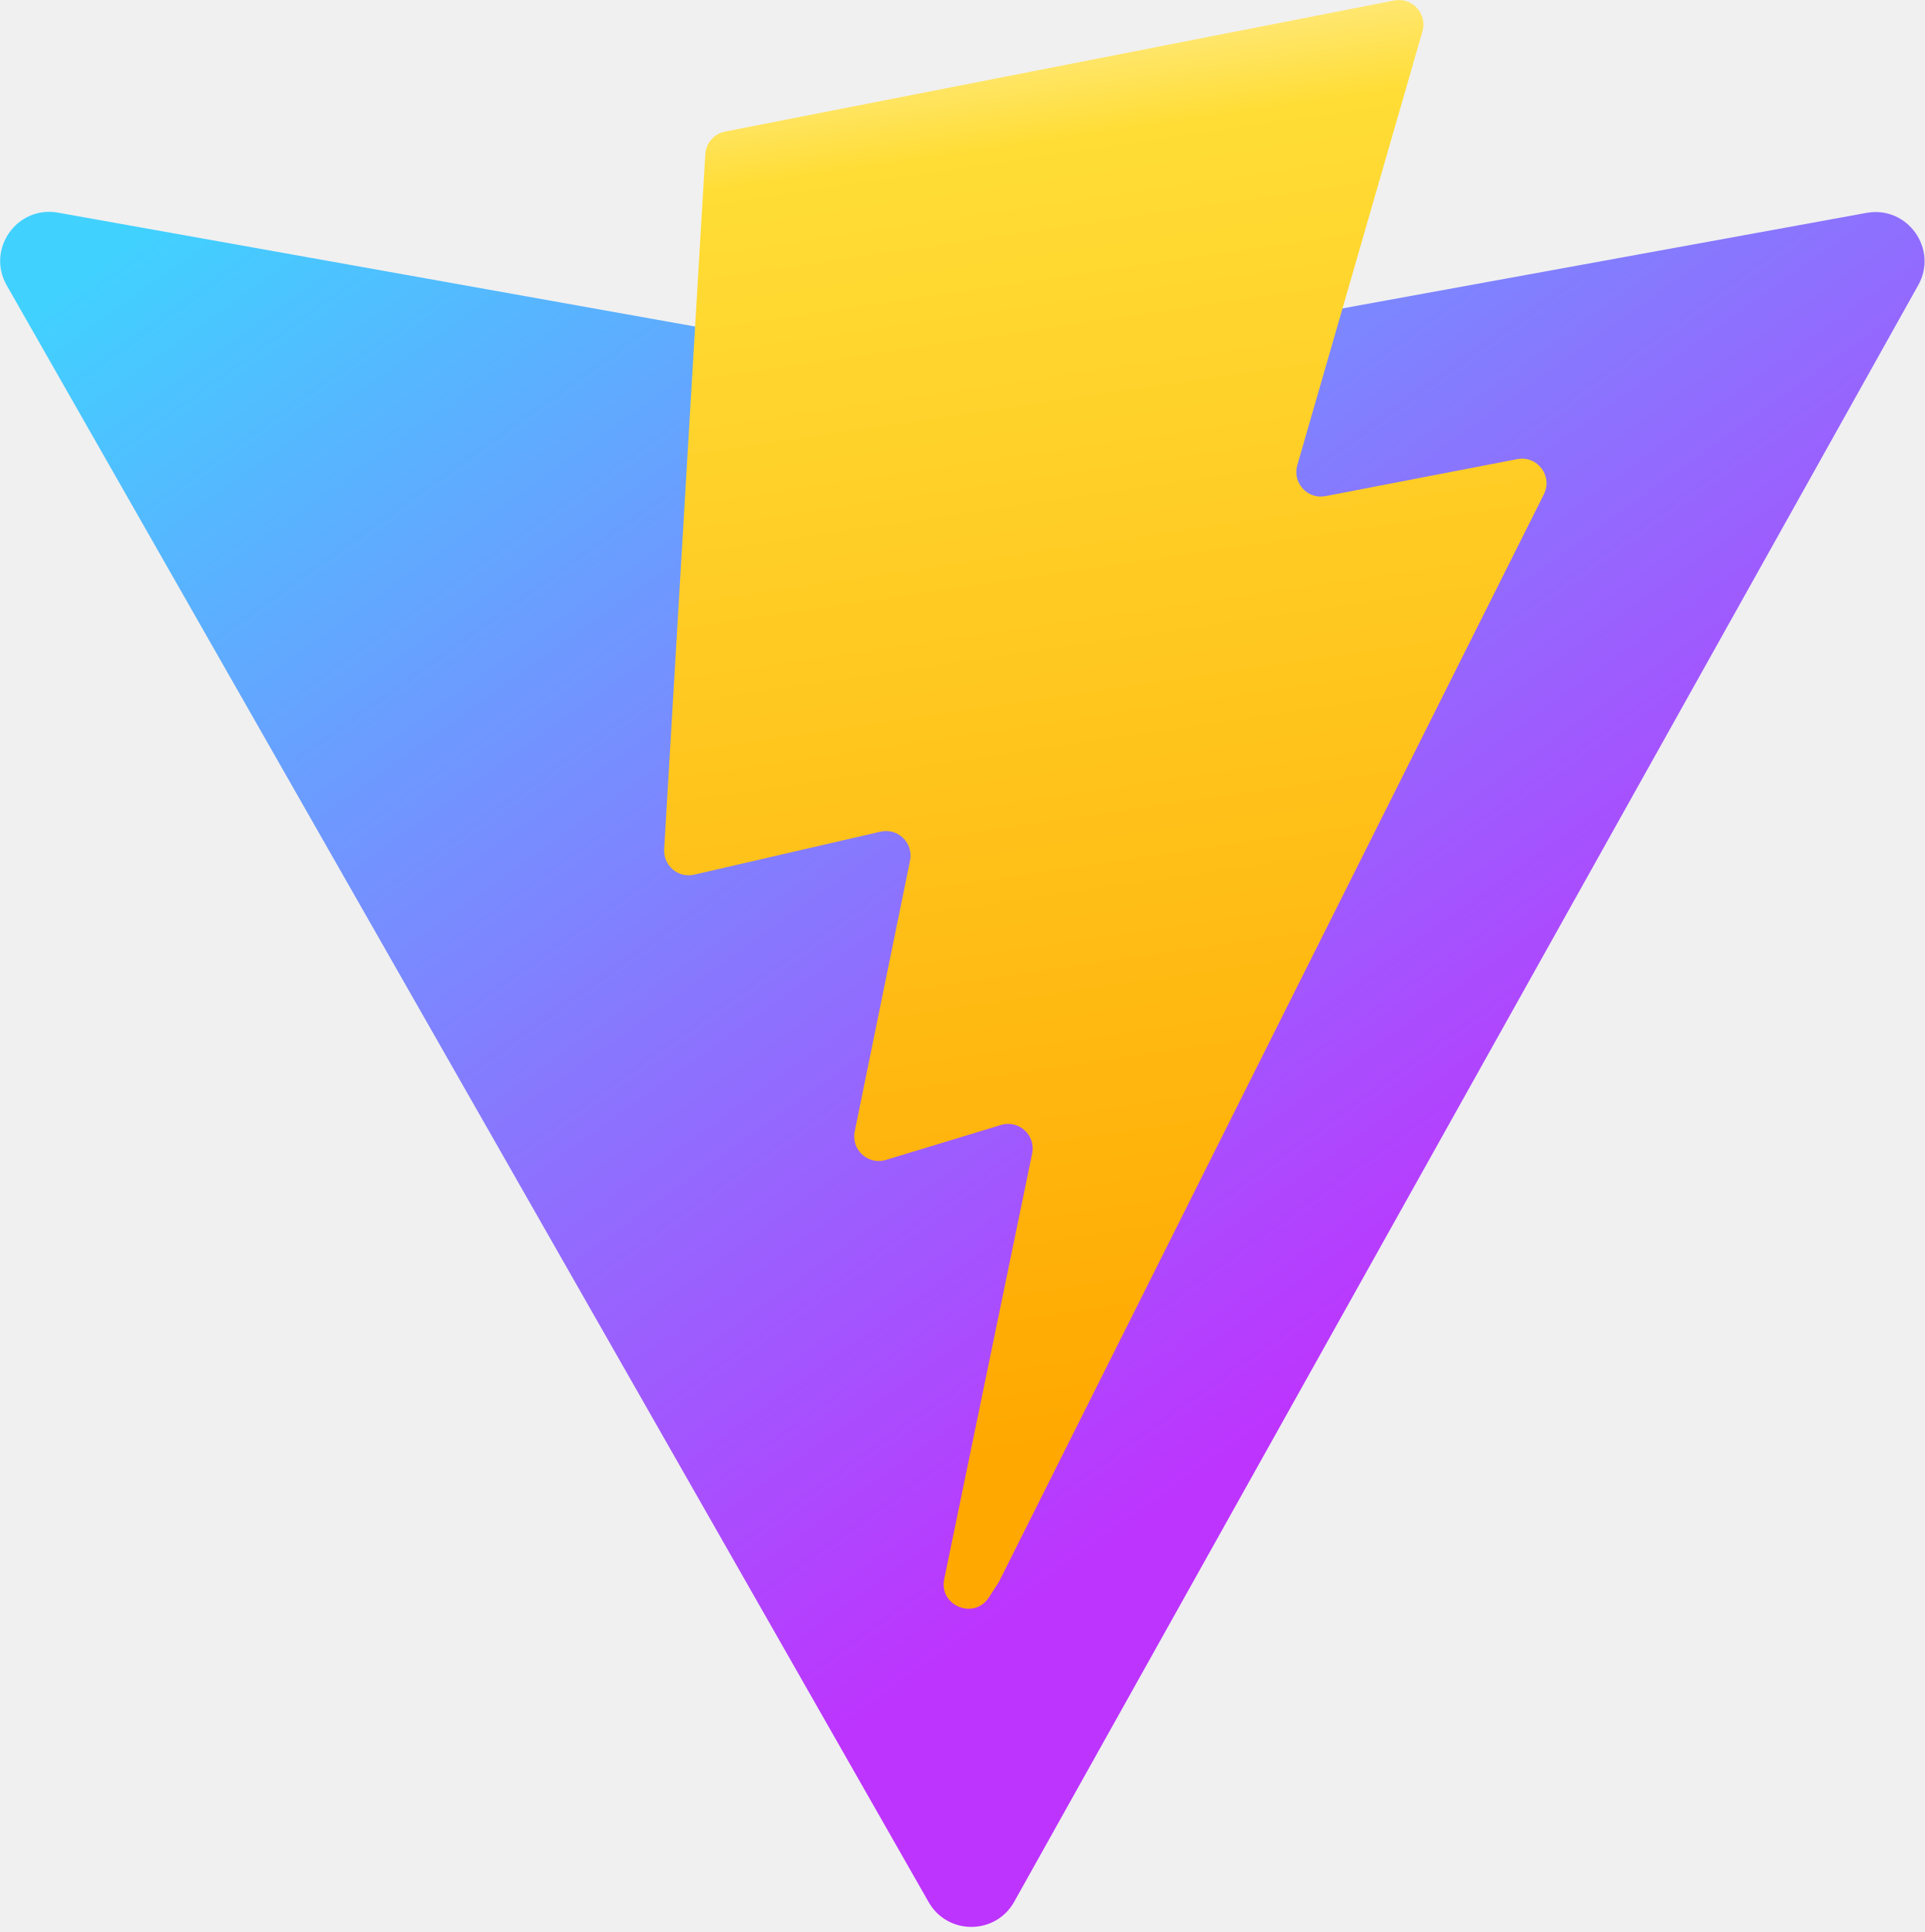
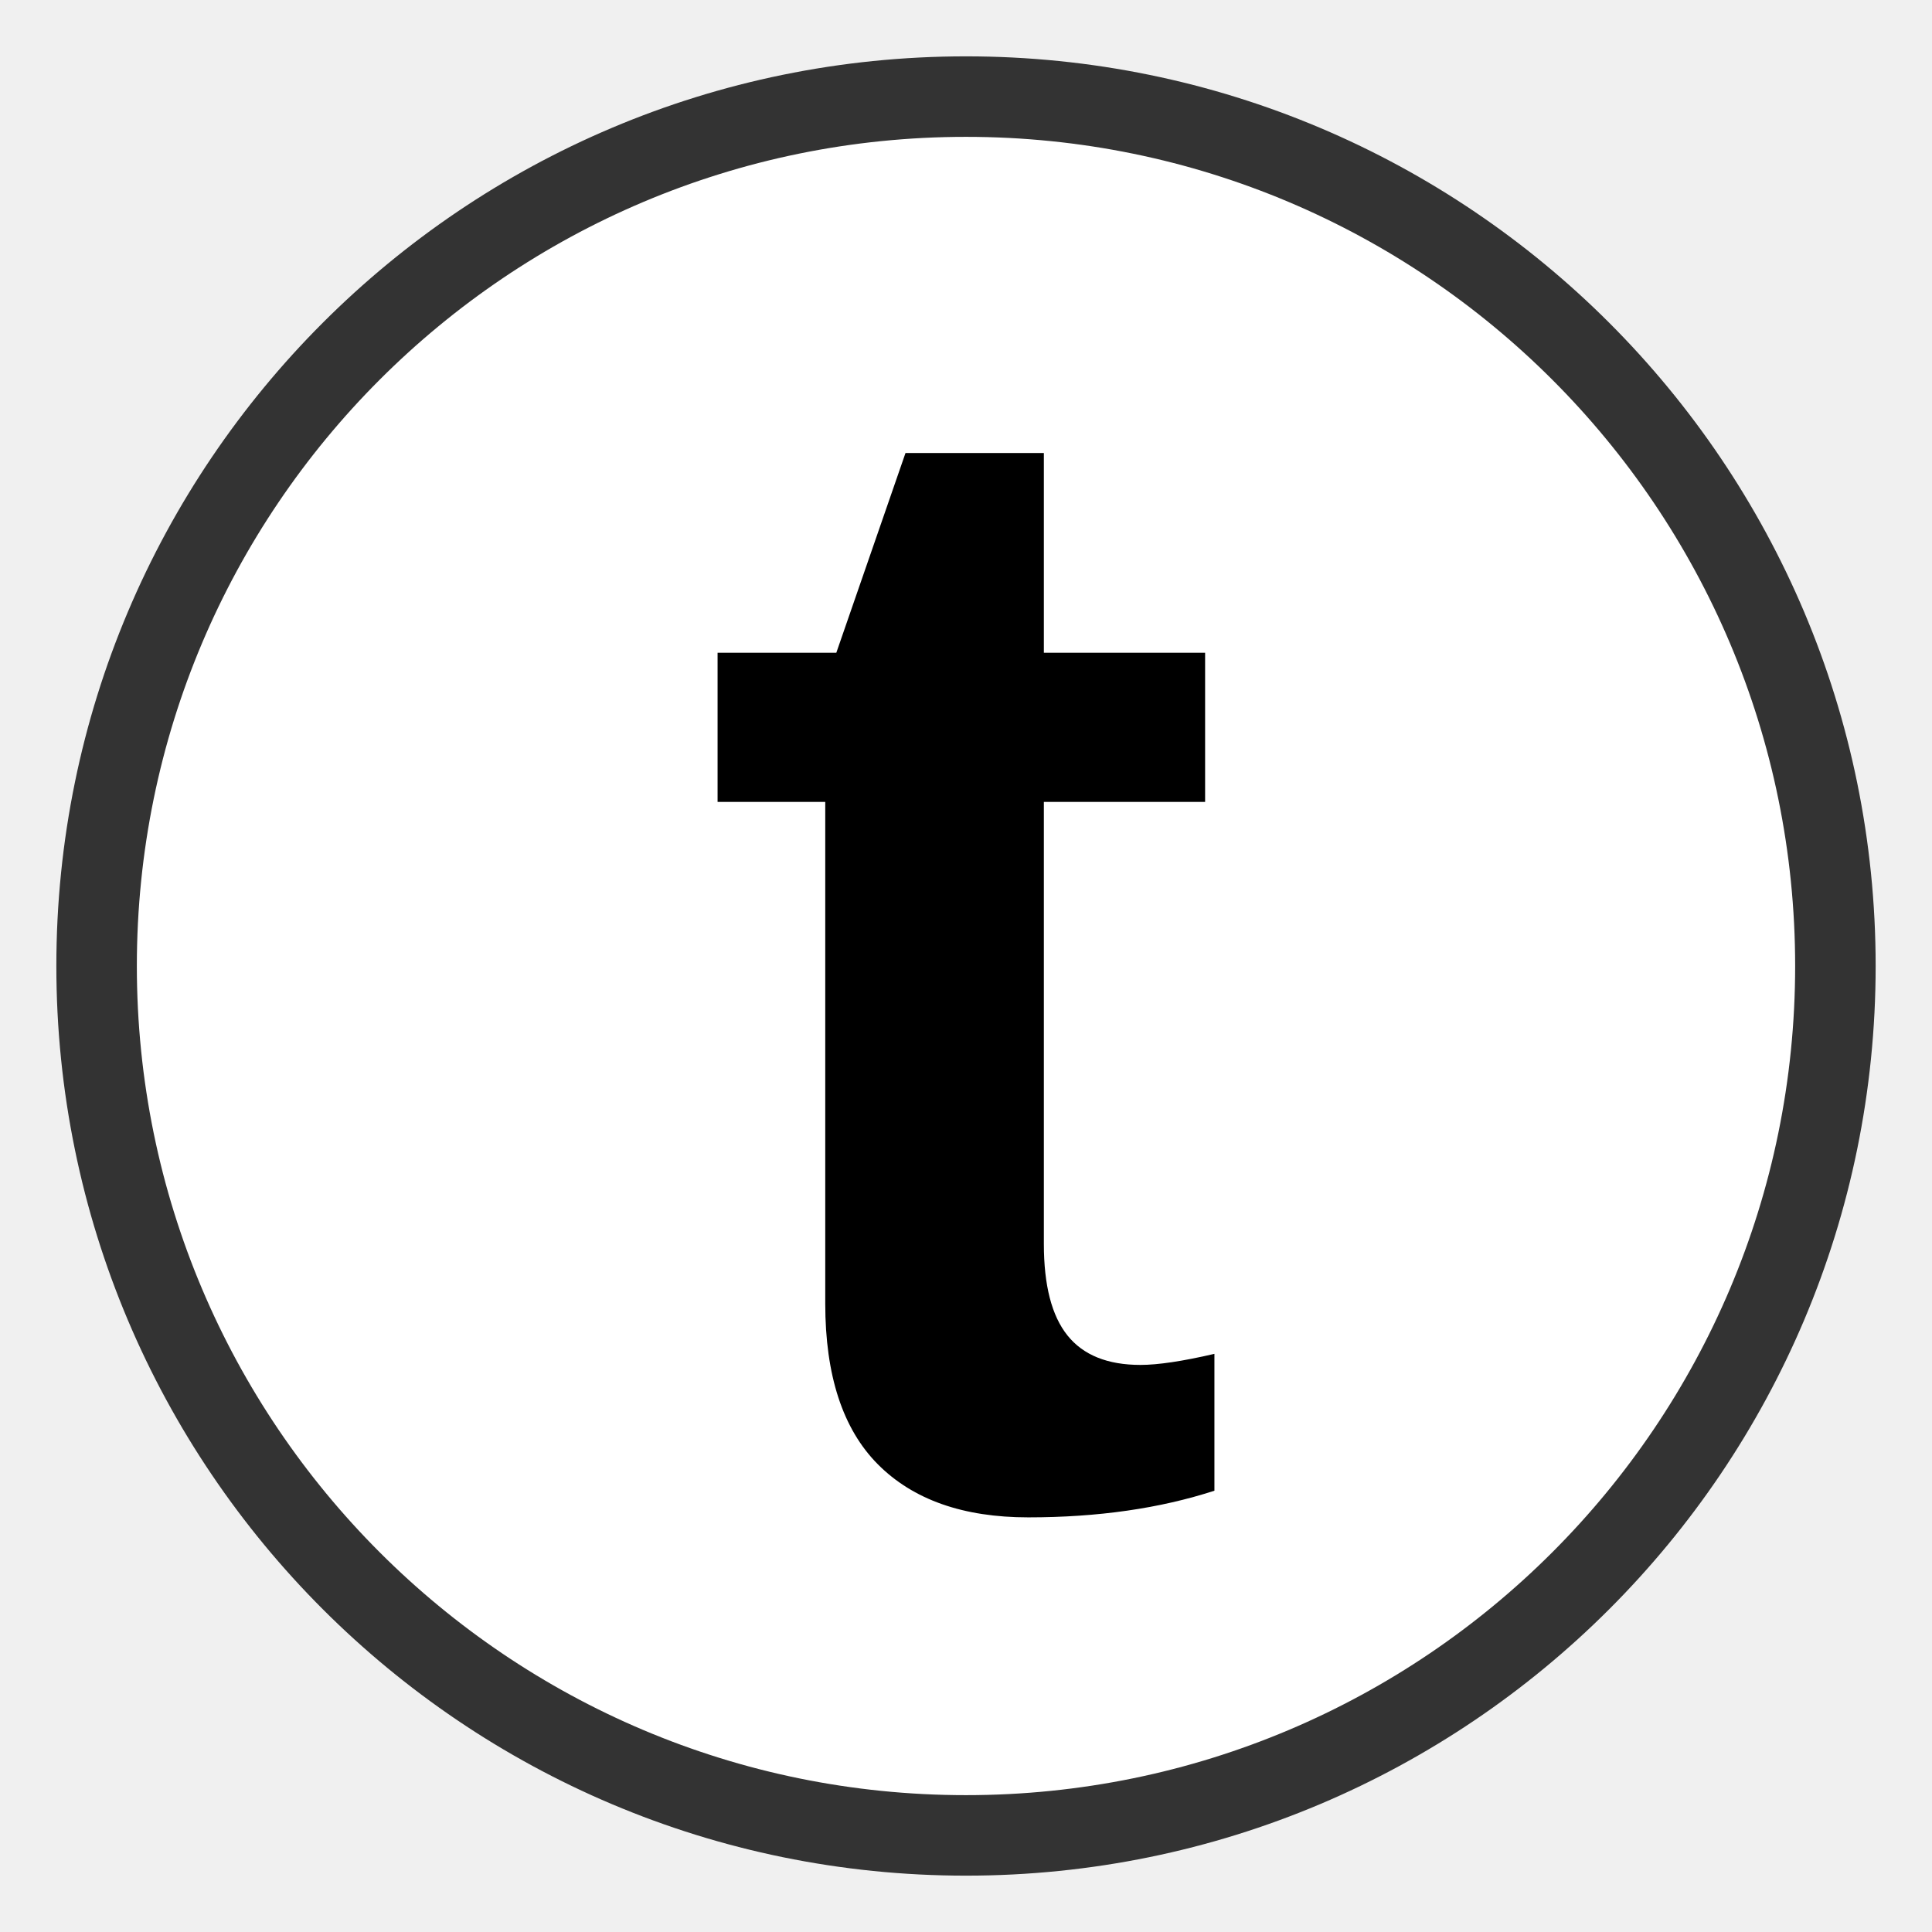
- <svg xmlns="http://www.w3.org/2000/svg" aria-hidden="true" role="img" class="iconify iconify--logos" width="31.88" height="32" preserveAspectRatio="xMidYMid meet" viewBox="0 0 256 257">
-   <defs>
-     <linearGradient id="IconifyId1813088fe1fbc01fb466" x1="-.828%" x2="57.636%" y1="7.652%" y2="78.411%">
-       <stop offset="0%" stop-color="#41D1FF" />
-       <stop offset="100%" stop-color="#BD34FE" />
-     </linearGradient>
-     <linearGradient id="IconifyId1813088fe1fbc01fb467" x1="43.376%" x2="50.316%" y1="2.242%" y2="89.03%">
-       <stop offset="0%" stop-color="#FFEA83" />
-       <stop offset="8.333%" stop-color="#FFDD35" />
-       <stop offset="100%" stop-color="#FFA800" />
-     </linearGradient>
-   </defs>
-   <path fill="url(#IconifyId1813088fe1fbc01fb466)" d="M255.153 37.938L134.897 252.976c-2.483 4.44-8.862 4.466-11.382.048L.875 37.958c-2.746-4.814 1.371-10.646 6.827-9.67l120.385 21.517a6.537 6.537 0 0 0 2.322-.004l117.867-21.483c5.438-.991 9.574 4.796 6.877 9.62Z" />
-   <path fill="url(#IconifyId1813088fe1fbc01fb467)" d="M185.432.063L96.44 17.501a3.268 3.268 0 0 0-2.634 3.014l-5.474 92.456a3.268 3.268 0 0 0 3.997 3.378l24.777-5.718c2.318-.535 4.413 1.507 3.936 3.838l-7.361 36.047c-.495 2.426 1.782 4.5 4.151 3.78l15.304-4.649c2.372-.72 4.652 1.36 4.15 3.788l-11.698 56.621c-.732 3.542 3.979 5.473 5.943 2.437l1.313-2.028l72.516-144.72c1.215-2.423-.88-5.186-3.54-4.672l-25.505 4.922c-2.396.462-4.435-1.77-3.759-4.114l16.646-57.705c.677-2.35-1.37-4.583-3.769-4.113Z" />
+ <svg xmlns="http://www.w3.org/2000/svg" width="120" height="120" viewBox="0 0 120 120" role="img" aria-label="White circle with black letter t">
+   <circle cx="60" cy="60" r="54" fill="#ffffff" stroke="#333333" stroke-width="5" />
+   <text x="60" y="65" text-anchor="middle" dominant-baseline="middle" font-family="Helvetica Neue, Arial, sans-serif" font-size="100" font-weight="600" fill="#000000">
+         t
+     </text>
</svg>
